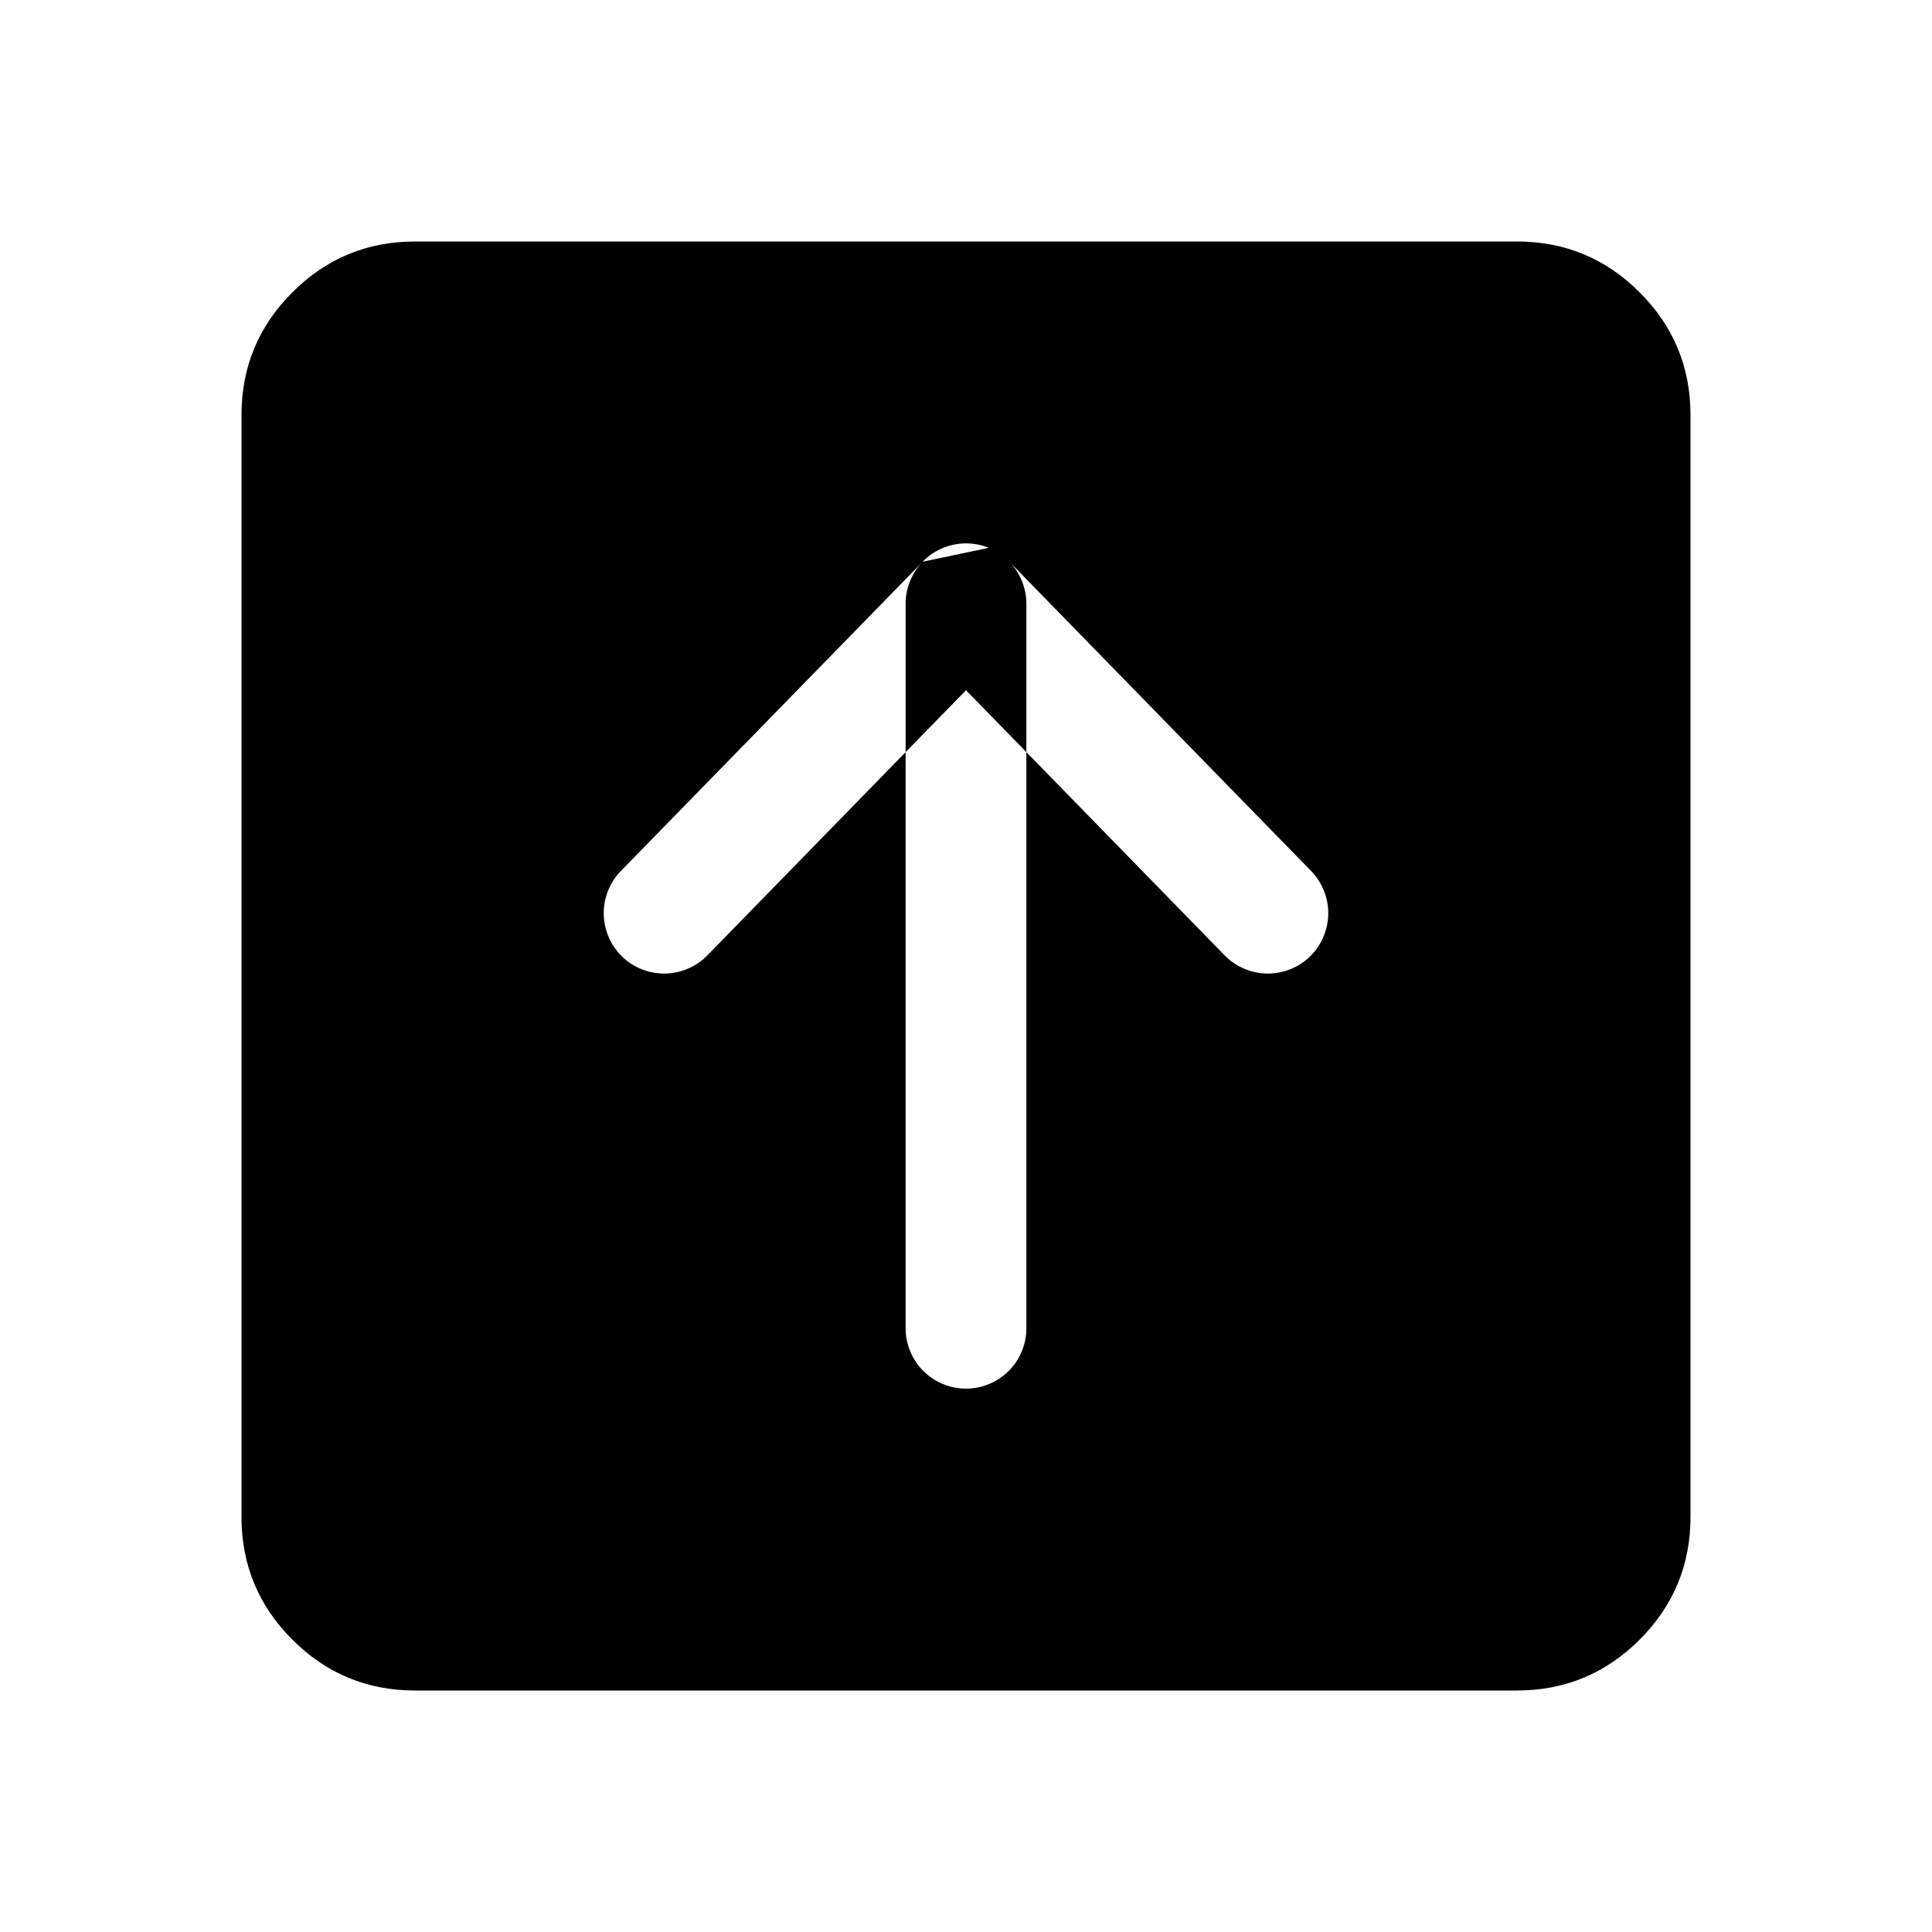
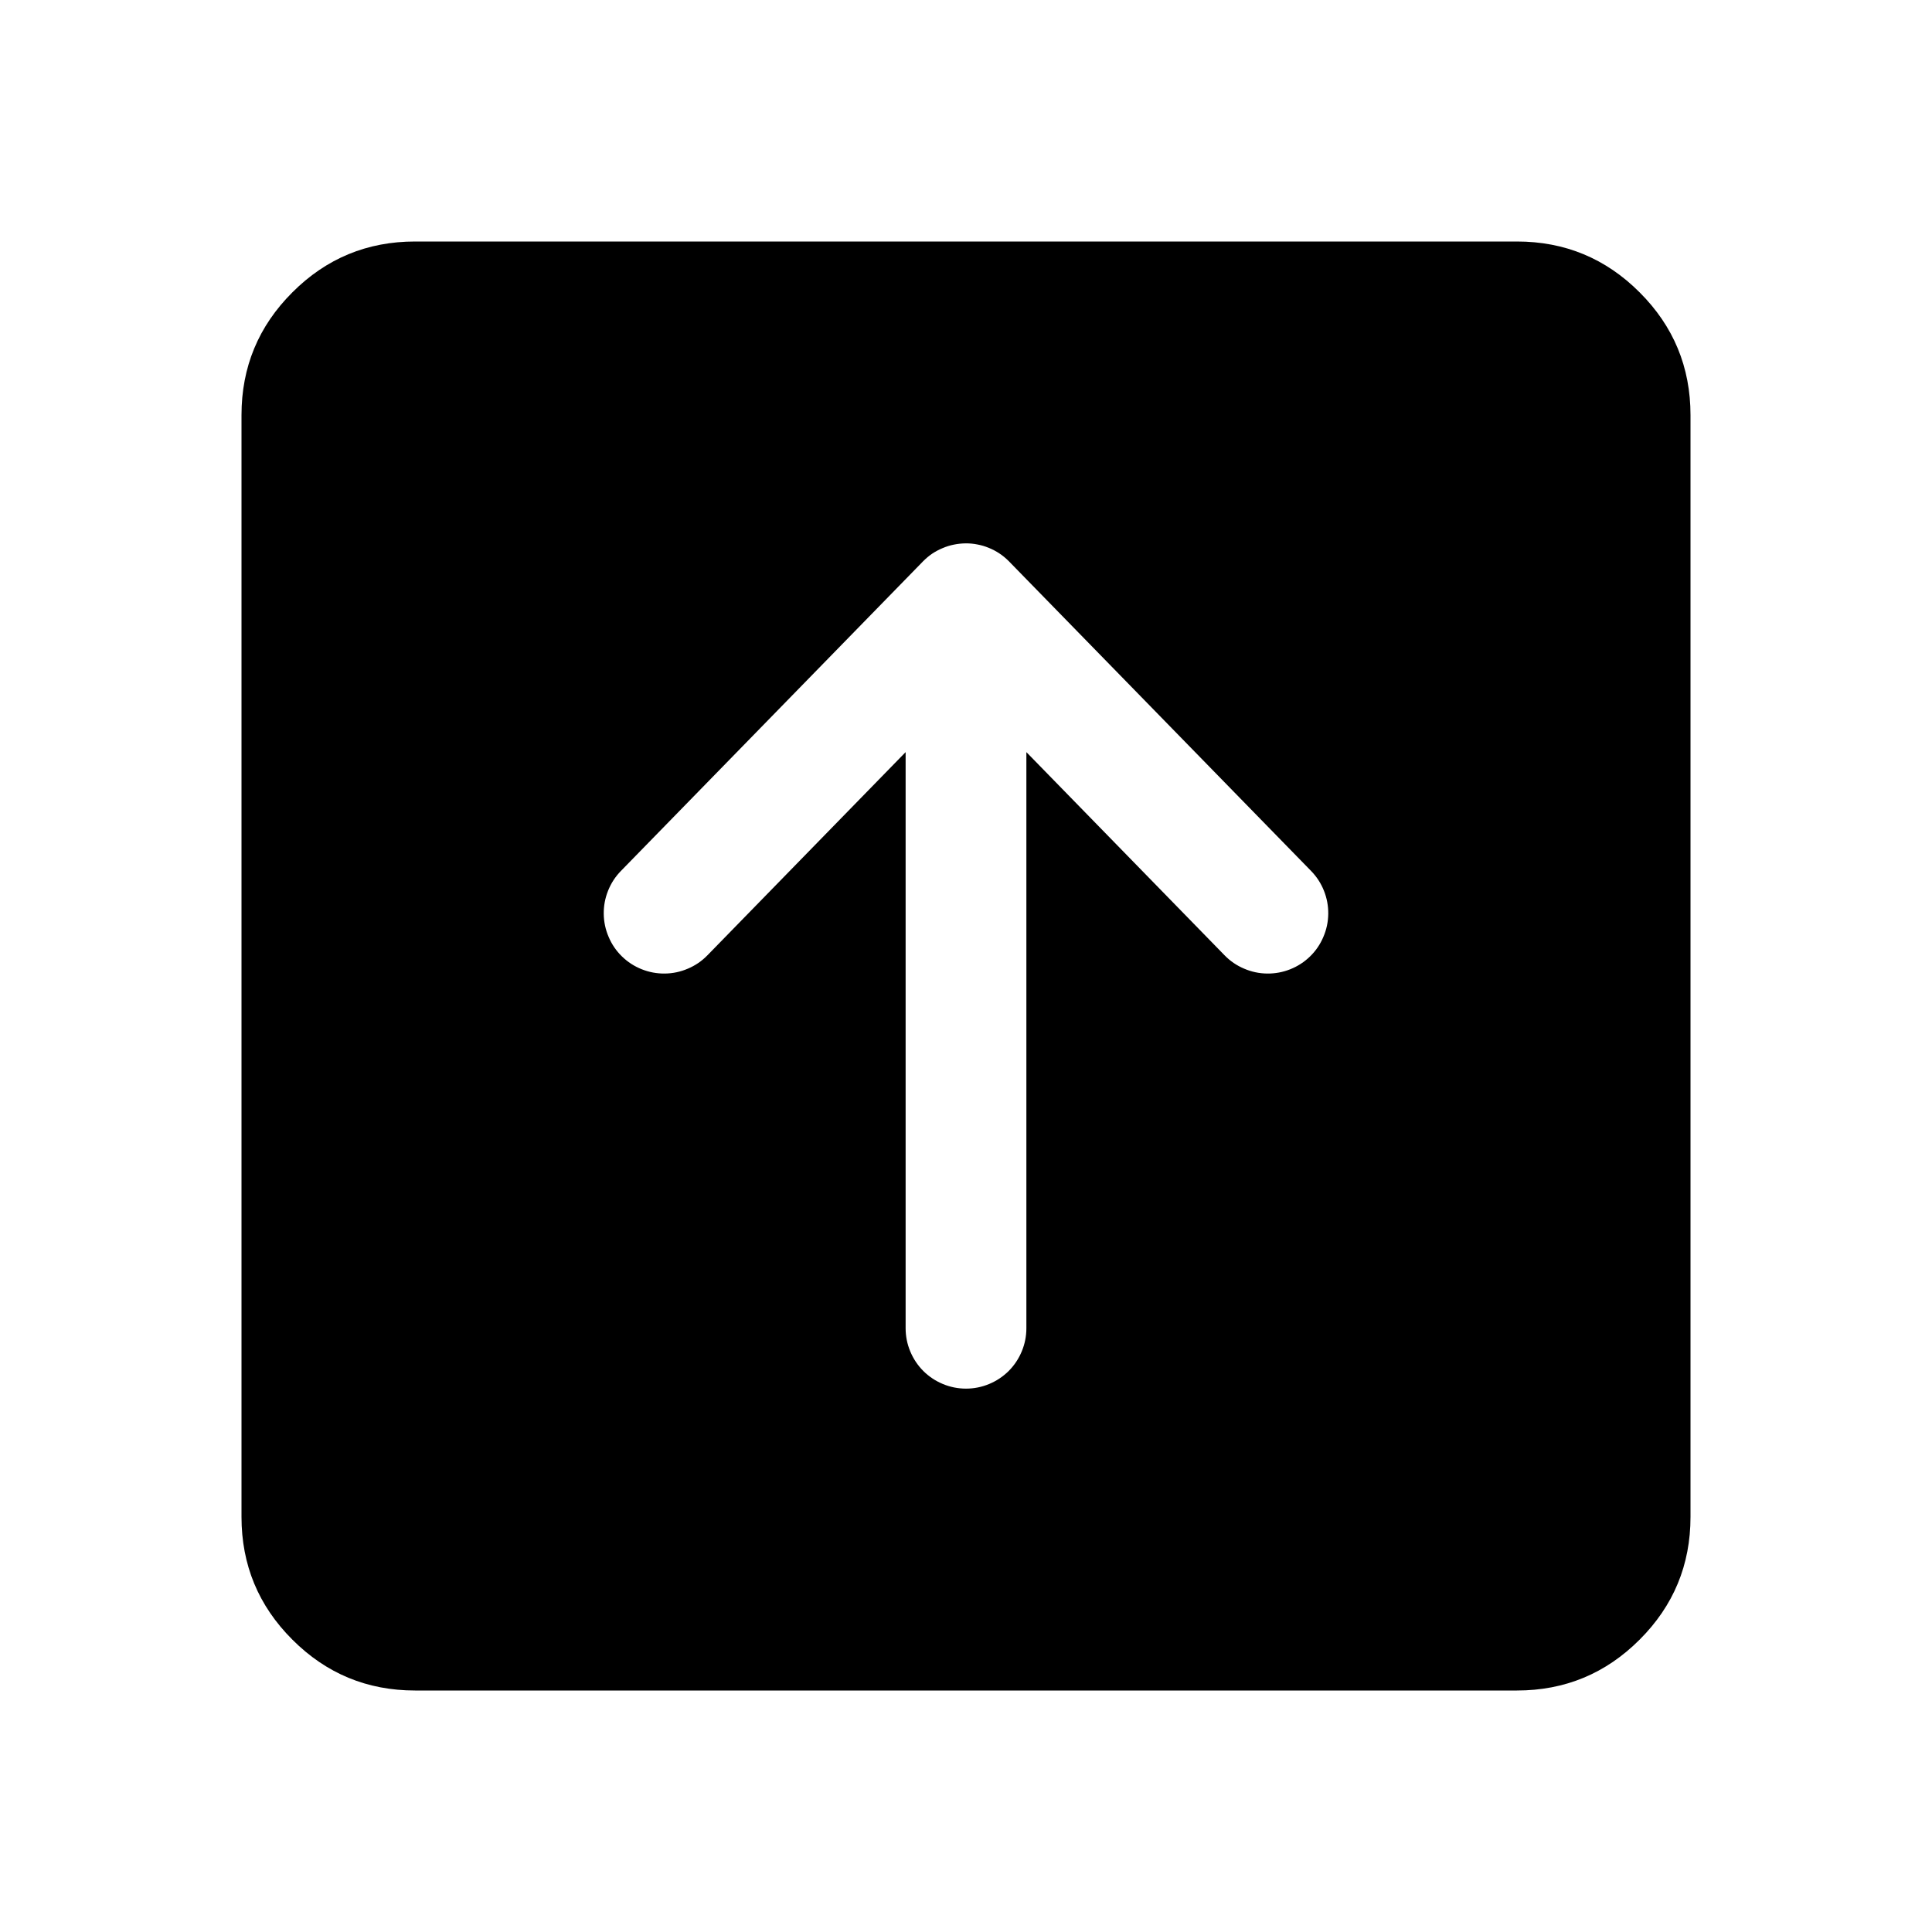
<svg xmlns="http://www.w3.org/2000/svg" viewBox="0 0 256 256" fill="currentColor">
-   <path d="M32 201Q32 210.53 38.74 217.26Q45.47 224 55 224H201Q210.53 224 217.26 217.26Q224 210.53 224 201V55Q224 45.47 217.26 38.74Q210.53 32 201 32H55Q45.47 32 38.74 38.74Q32 45.47 32 55V201ZM126.42 72.16Q127.16 72.01 127.93 72Q129.51 71.99 130.97 72.57Q130.99 72.58 131.01 72.59L122.26 74.43L122.27 74.41Q122.29 74.39 122.32 74.37Q122.87 73.81 123.51 73.37Q124.14 72.95 124.85 72.65Q124.86 72.64 124.88 72.64Q125.63 72.31 126.42 72.16ZM120 99.66 93.73 126.59Q92.62 127.73 91.15 128.35Q89.69 128.98 88.1 129Q86.51 129.02 85.03 128.43Q83.55 127.84 82.41 126.73Q81.27 125.62 80.65 124.15Q80.02 122.69 80 121.1Q79.98 119.51 80.57 118.03Q81.16 116.55 82.27 115.41L122.26 74.43Q121.19 75.53 120.61 76.94Q120 78.41 120 80V99.66ZM136 99.66V176Q136 177.59 135.39 179.06Q134.78 180.53 133.66 181.66Q132.53 182.78 131.06 183.39Q129.59 184 128 184Q126.41 184 124.94 183.39Q123.47 182.78 122.34 181.66Q121.22 180.53 120.61 179.06Q120 177.59 120 176V99.66L128 91.46L136 99.66ZM136 99.66V80Q136 78.41 135.39 76.94Q134.8 75.52 133.74 74.43L173.73 115.41Q174.84 116.55 175.43 118.03Q176.02 119.51 176 121.1Q175.98 122.69 175.35 124.15Q174.73 125.62 173.59 126.73Q172.45 127.84 170.97 128.43Q169.49 129.02 167.9 129Q166.31 128.98 164.85 128.35Q163.38 127.73 162.27 126.59L136 99.66Z" />
+   <path d="M32 201Q32 210.53 38.74 217.26Q45.47 224 55 224H201Q210.53 224 217.26 217.26Q224 210.53 224 201V55Q224 45.47 217.26 38.74Q210.53 32 201 32H55Q45.47 32 38.74 38.74Q32 45.47 32 55V201ZM80 121.1Q79.98 119.51 80.57 118.03Q81.16 116.55 82.27 115.41L122.26 74.43L122.27 74.41Q122.29 74.39 122.32 74.37Q122.87 73.81 123.51 73.37Q124.14 72.95 124.85 72.65Q124.86 72.64 124.88 72.64Q125.63 72.31 126.42 72.16Q127.16 72.01 127.94 72Q128.75 71.99 129.53 72.15Q130.29 72.29 131.01 72.59Q131.76 72.89 132.42 73.33Q133.06 73.75 133.62 74.31Q133.64 74.33 133.66 74.34Q133.67 74.36 133.69 74.38Q133.71 74.39 133.73 74.41L133.74 74.43L173.73 115.41Q174.84 116.55 175.43 118.03Q176.02 119.51 176 121.1Q175.98 122.69 175.35 124.15Q174.73 125.62 173.59 126.73Q172.45 127.84 170.97 128.43Q169.49 129.02 167.9 129Q166.31 128.98 164.85 128.35Q163.38 127.73 162.27 126.59L136 99.66V176Q136 177.59 135.39 179.06Q134.78 180.53 133.66 181.66Q132.53 182.78 131.06 183.39Q129.59 184 128 184Q126.41 184 124.94 183.39Q123.47 182.78 122.34 181.66Q121.22 180.53 120.61 179.06Q120 177.59 120 176V99.66L93.73 126.59Q92.62 127.73 91.15 128.35Q89.69 128.98 88.1 129Q86.51 129.02 85.03 128.43Q83.55 127.84 82.41 126.73Q81.27 125.62 80.65 124.15Q80.02 122.69 80 121.1Z" />
</svg>
